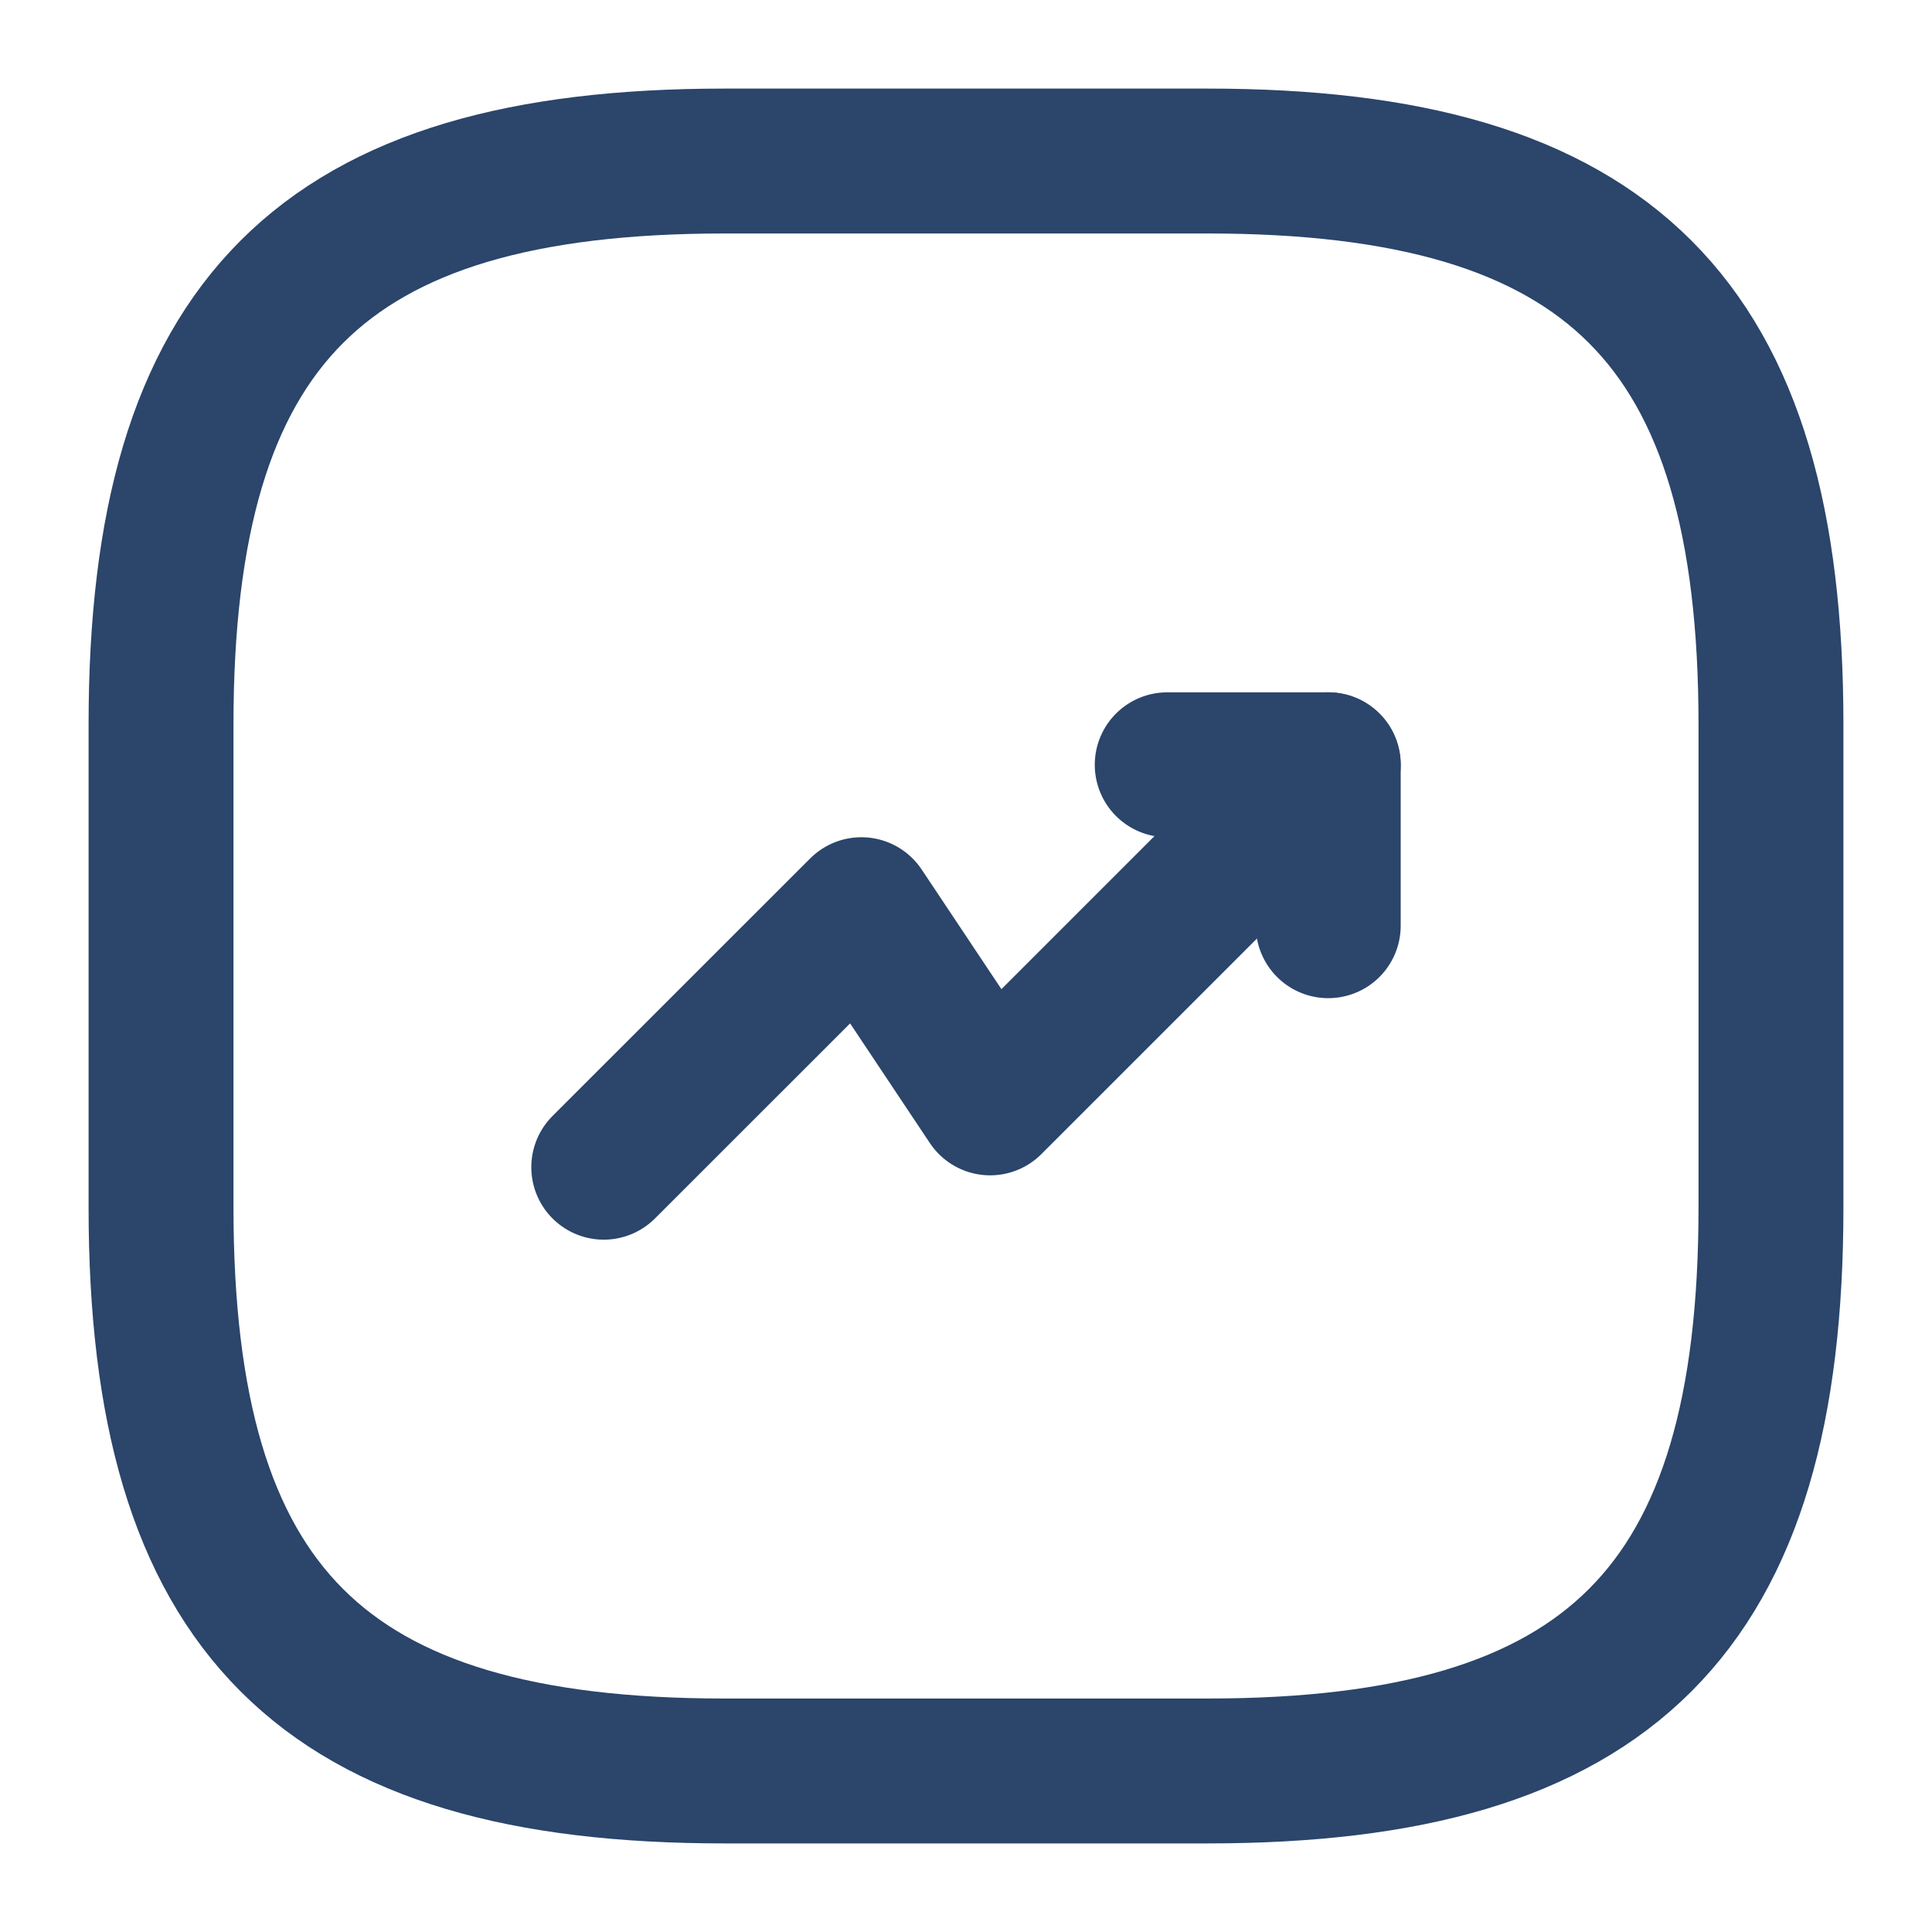
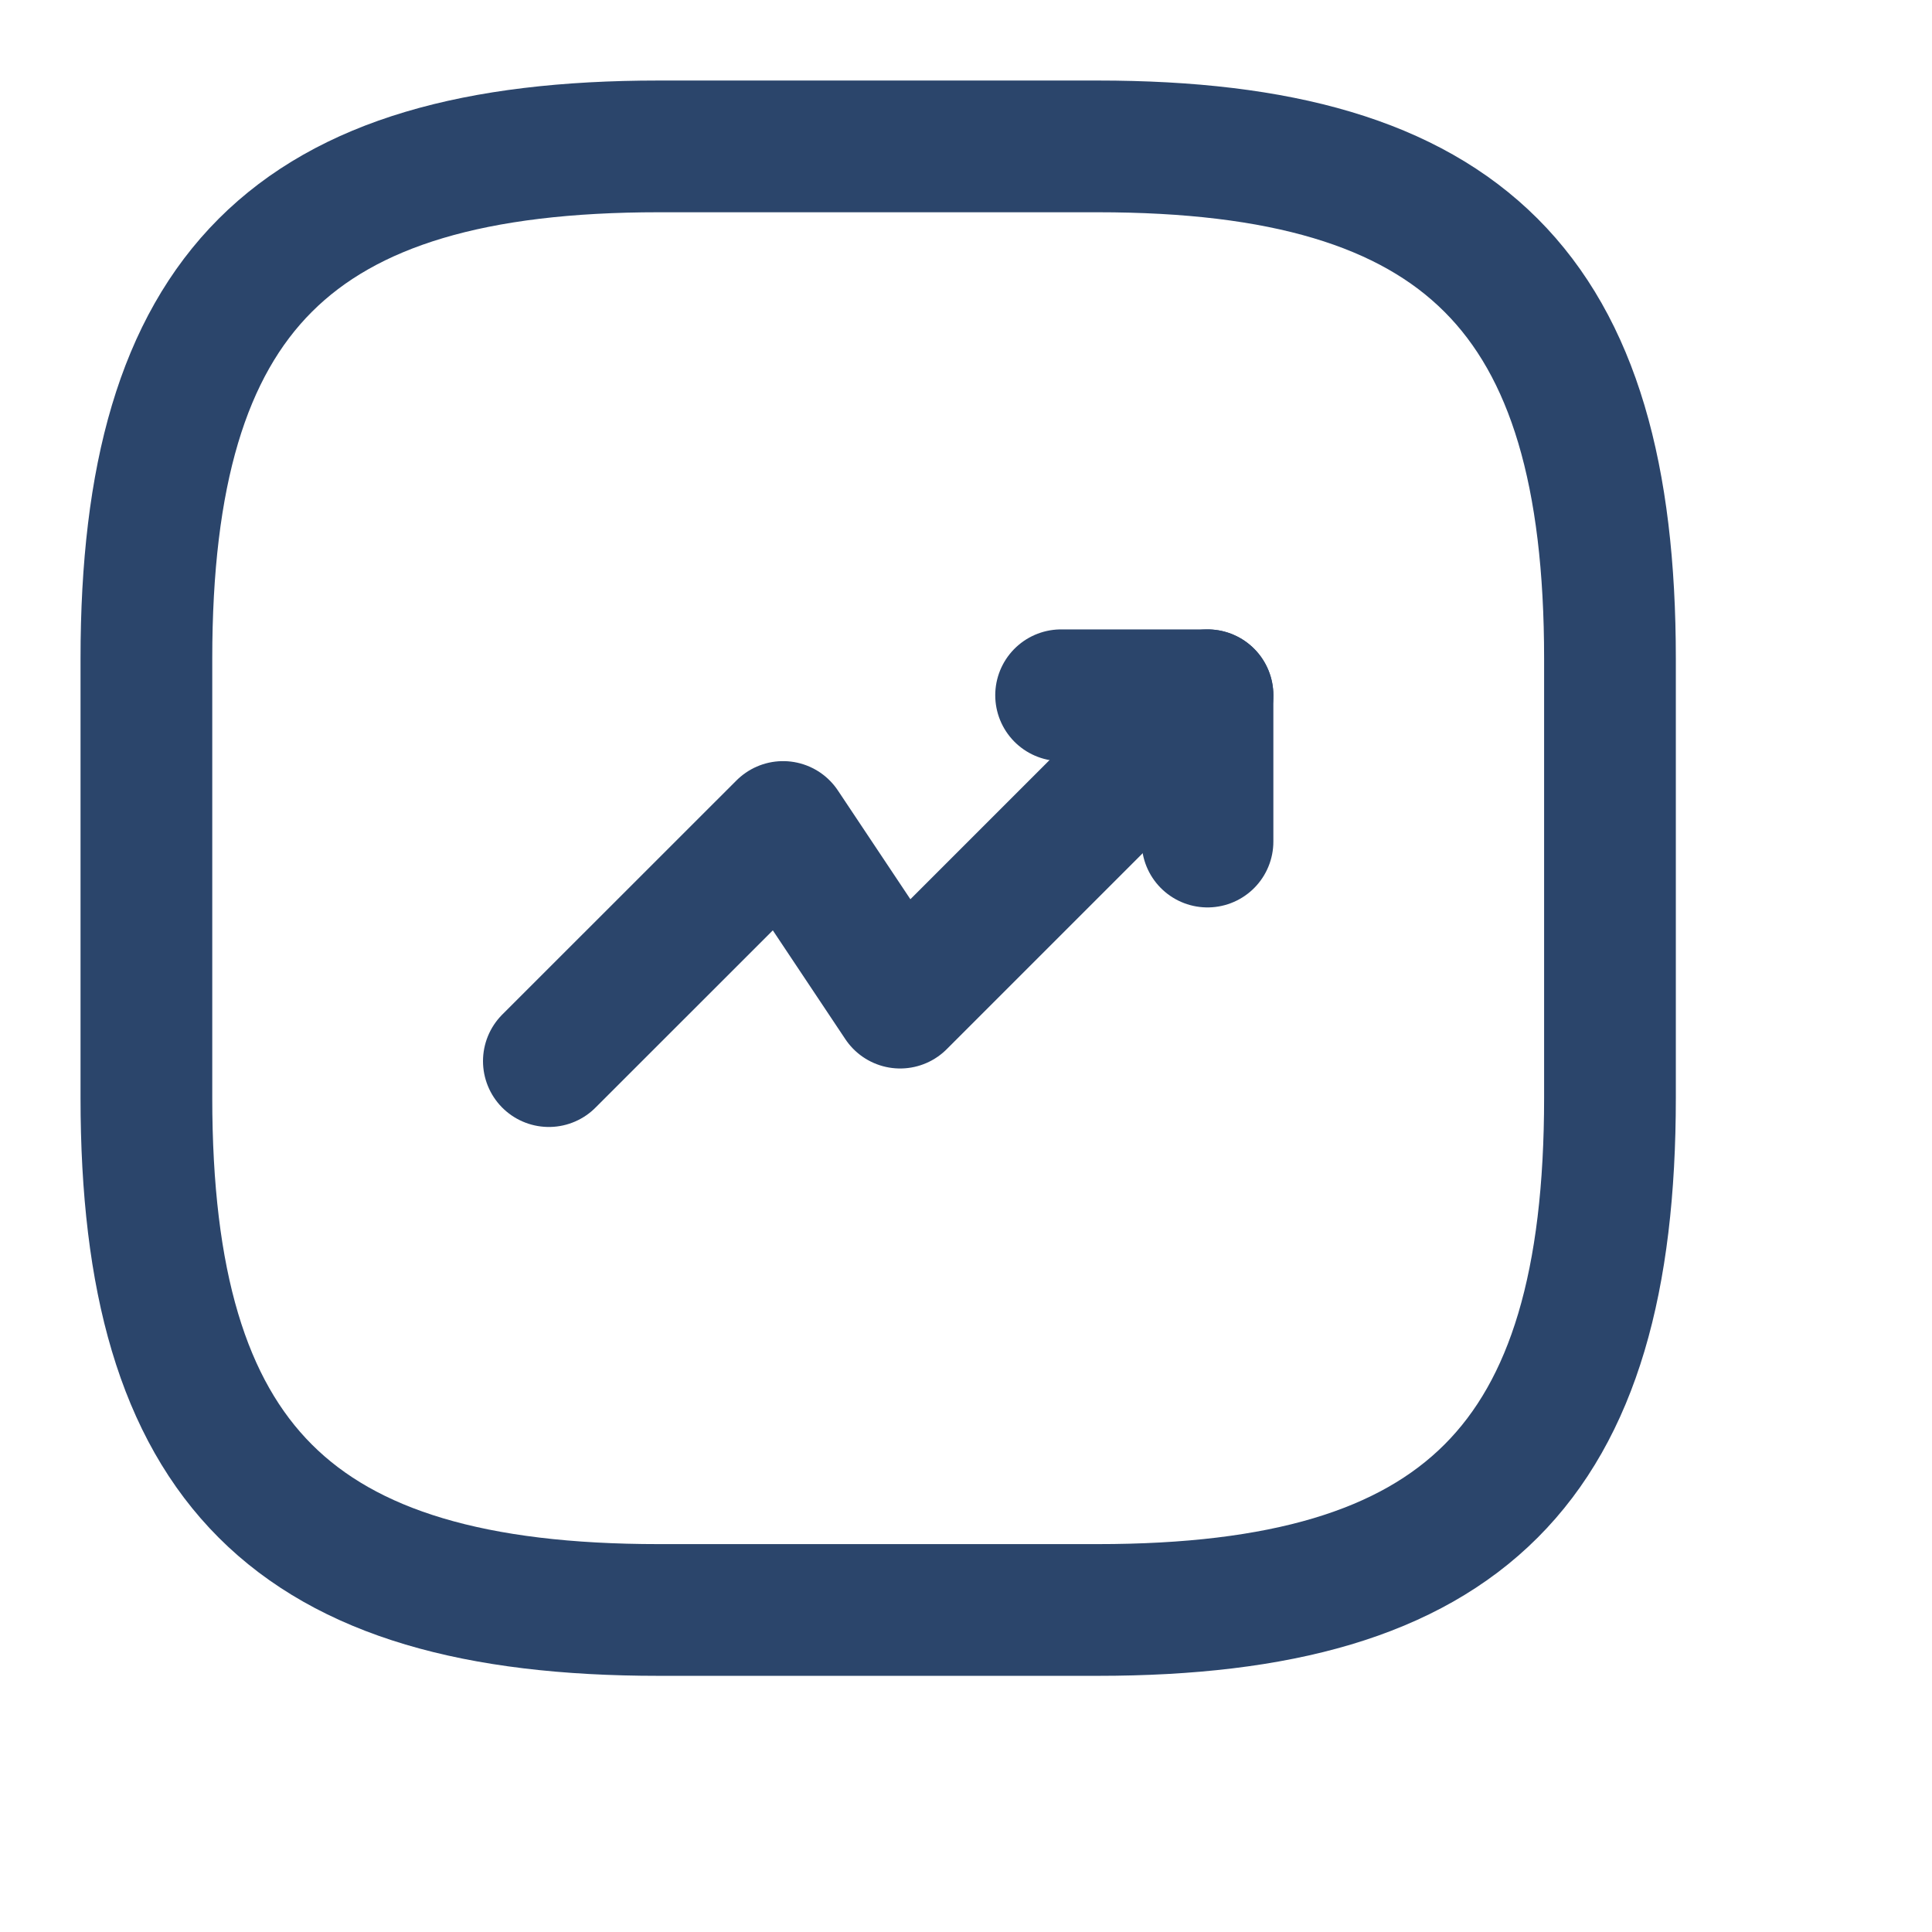
- <svg xmlns="http://www.w3.org/2000/svg" width="20" height="20" viewBox="0 0 20 20" fill="none">
+ <svg xmlns="http://www.w3.org/2000/svg" width="22" height="22" viewBox="0 0 22 22" fill="none">
  <path d="M13.75 7.917L10.25 11.417L8.917 9.417L6.25 12.083" stroke="#2B456B" stroke-width="1.5" stroke-linecap="round" stroke-linejoin="round" />
  <path d="M12.083 7.917H13.75V9.583" stroke="#2B456B" stroke-width="1.5" stroke-linecap="round" stroke-linejoin="round" />
  <path d="M7.5 18.333H12.5C16.667 18.333 18.333 16.667 18.333 12.5V7.5C18.333 3.333 16.667 1.667 12.5 1.667H7.5C3.333 1.667 1.667 3.333 1.667 7.5V12.5C1.667 16.667 3.333 18.333 7.5 18.333Z" stroke="#2B456B" stroke-width="1.5" stroke-linecap="round" stroke-linejoin="round" />
</svg>
